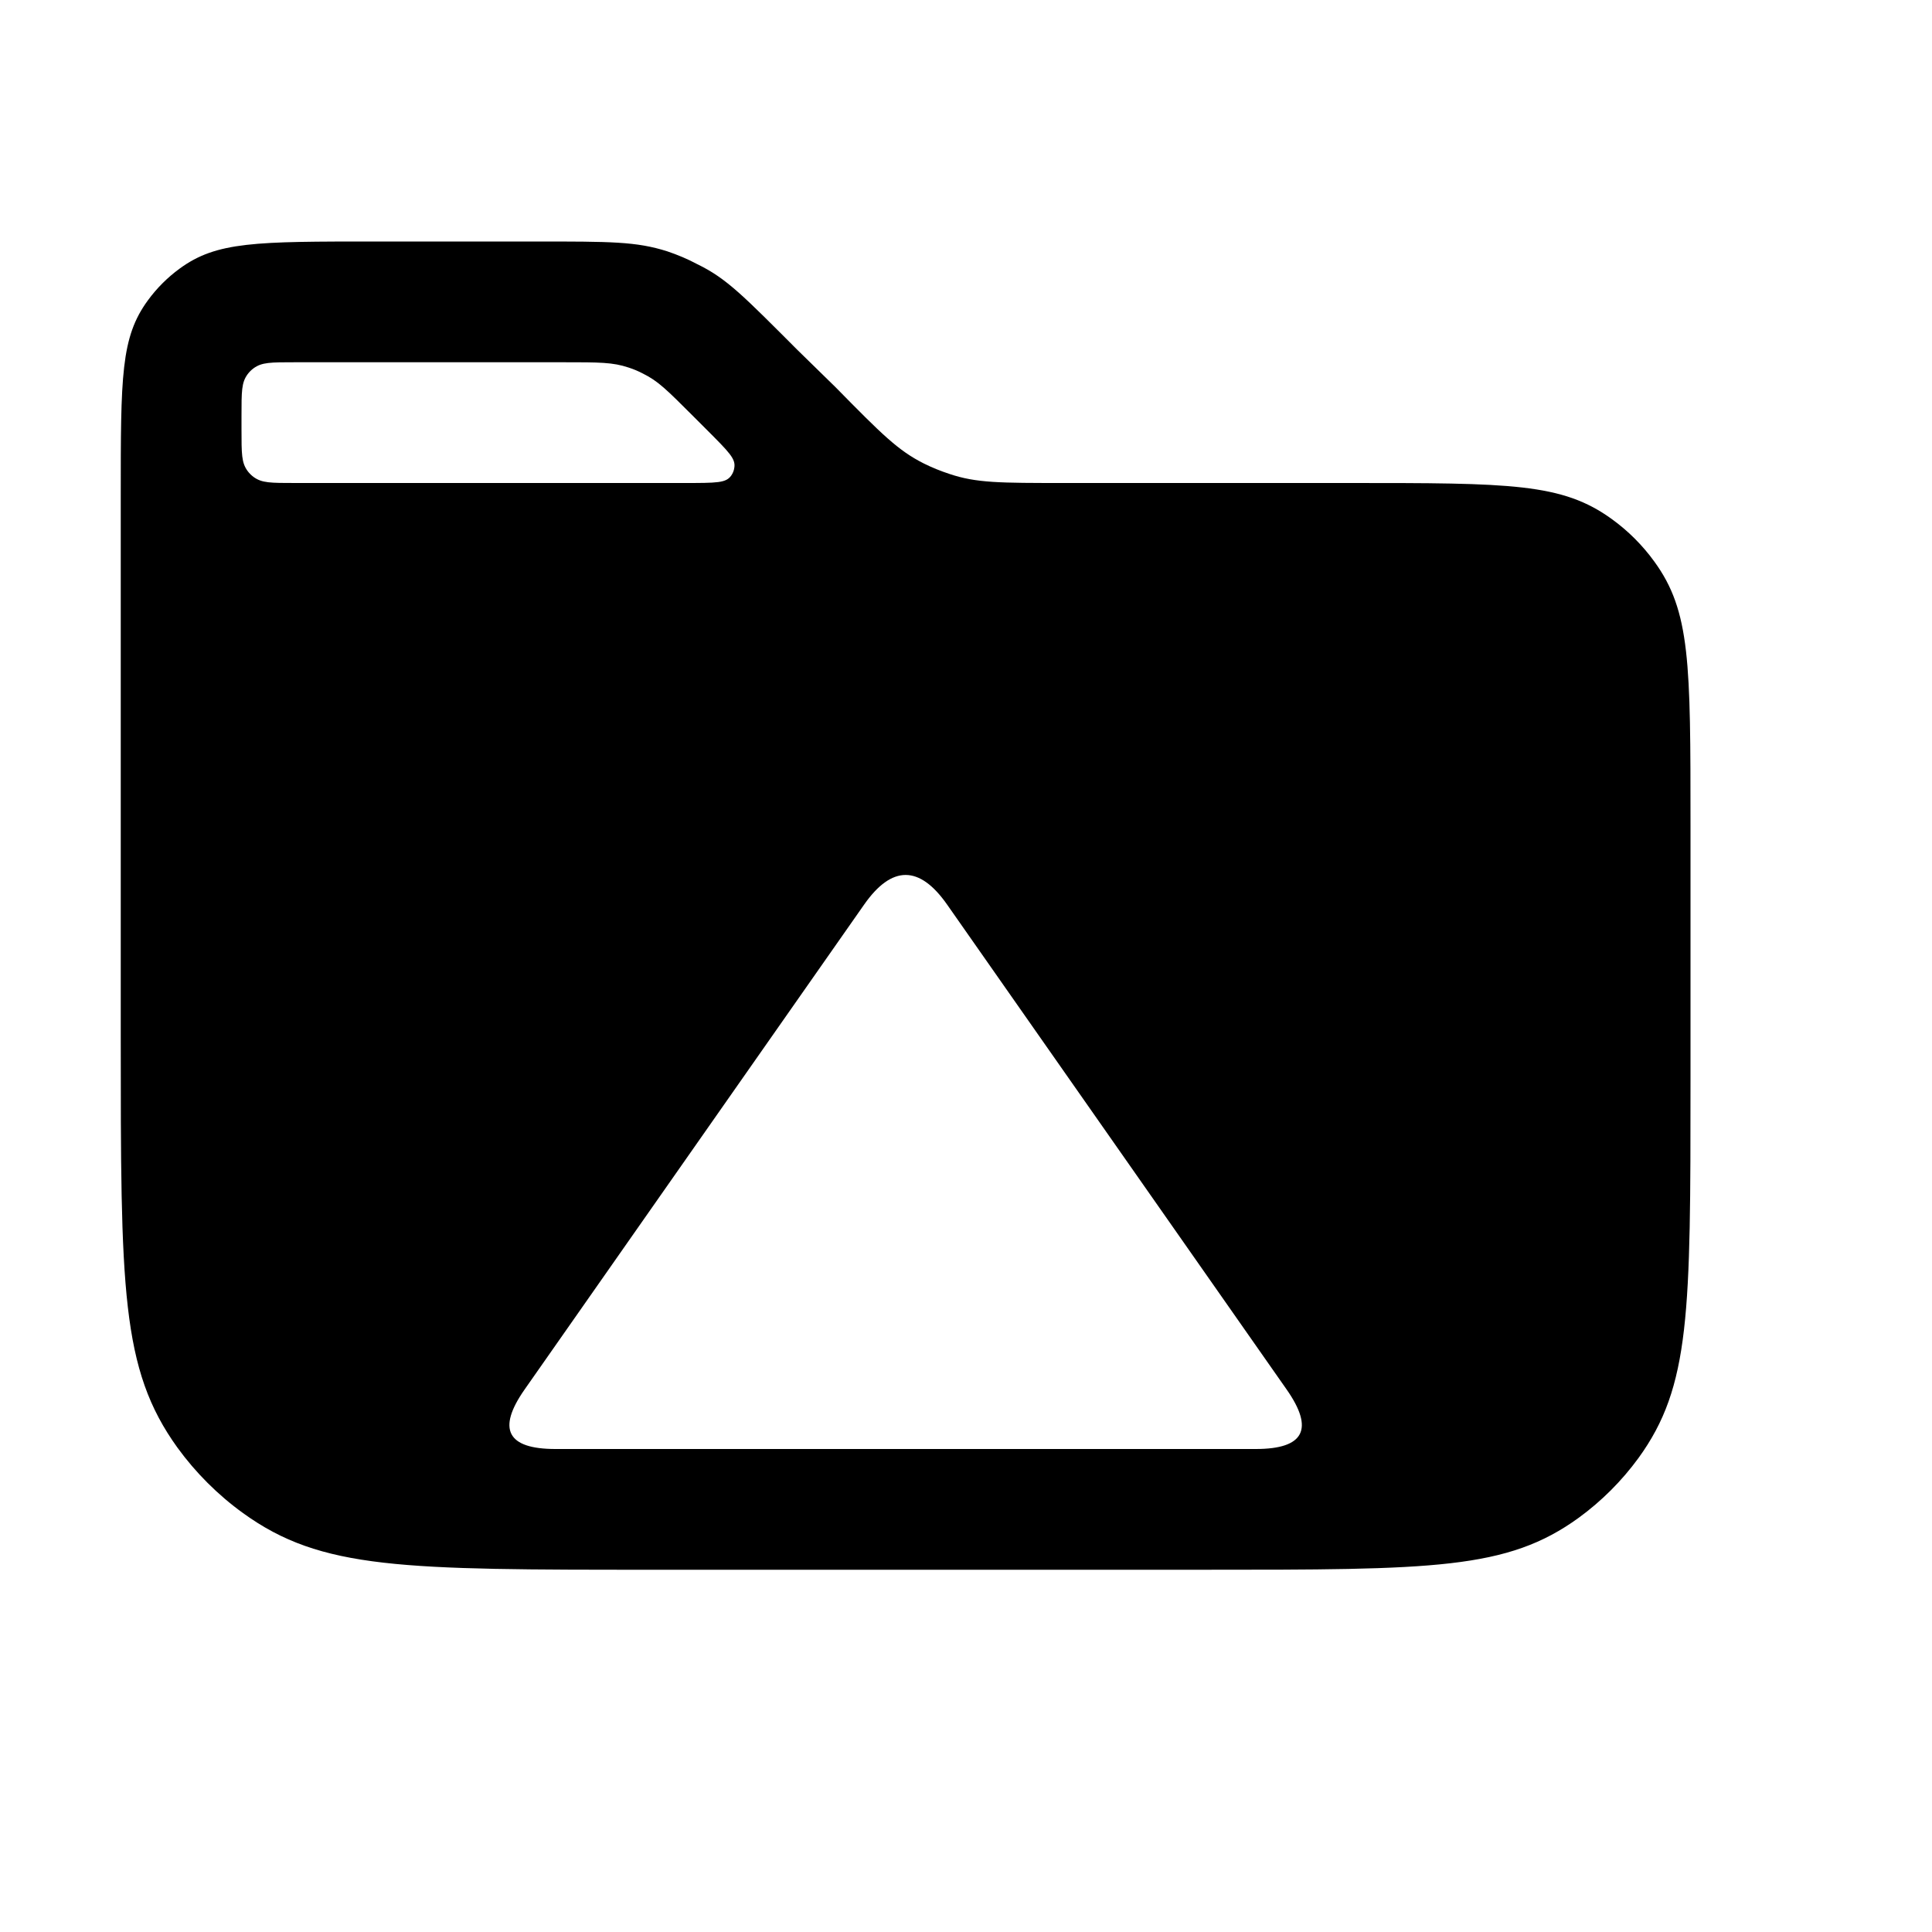
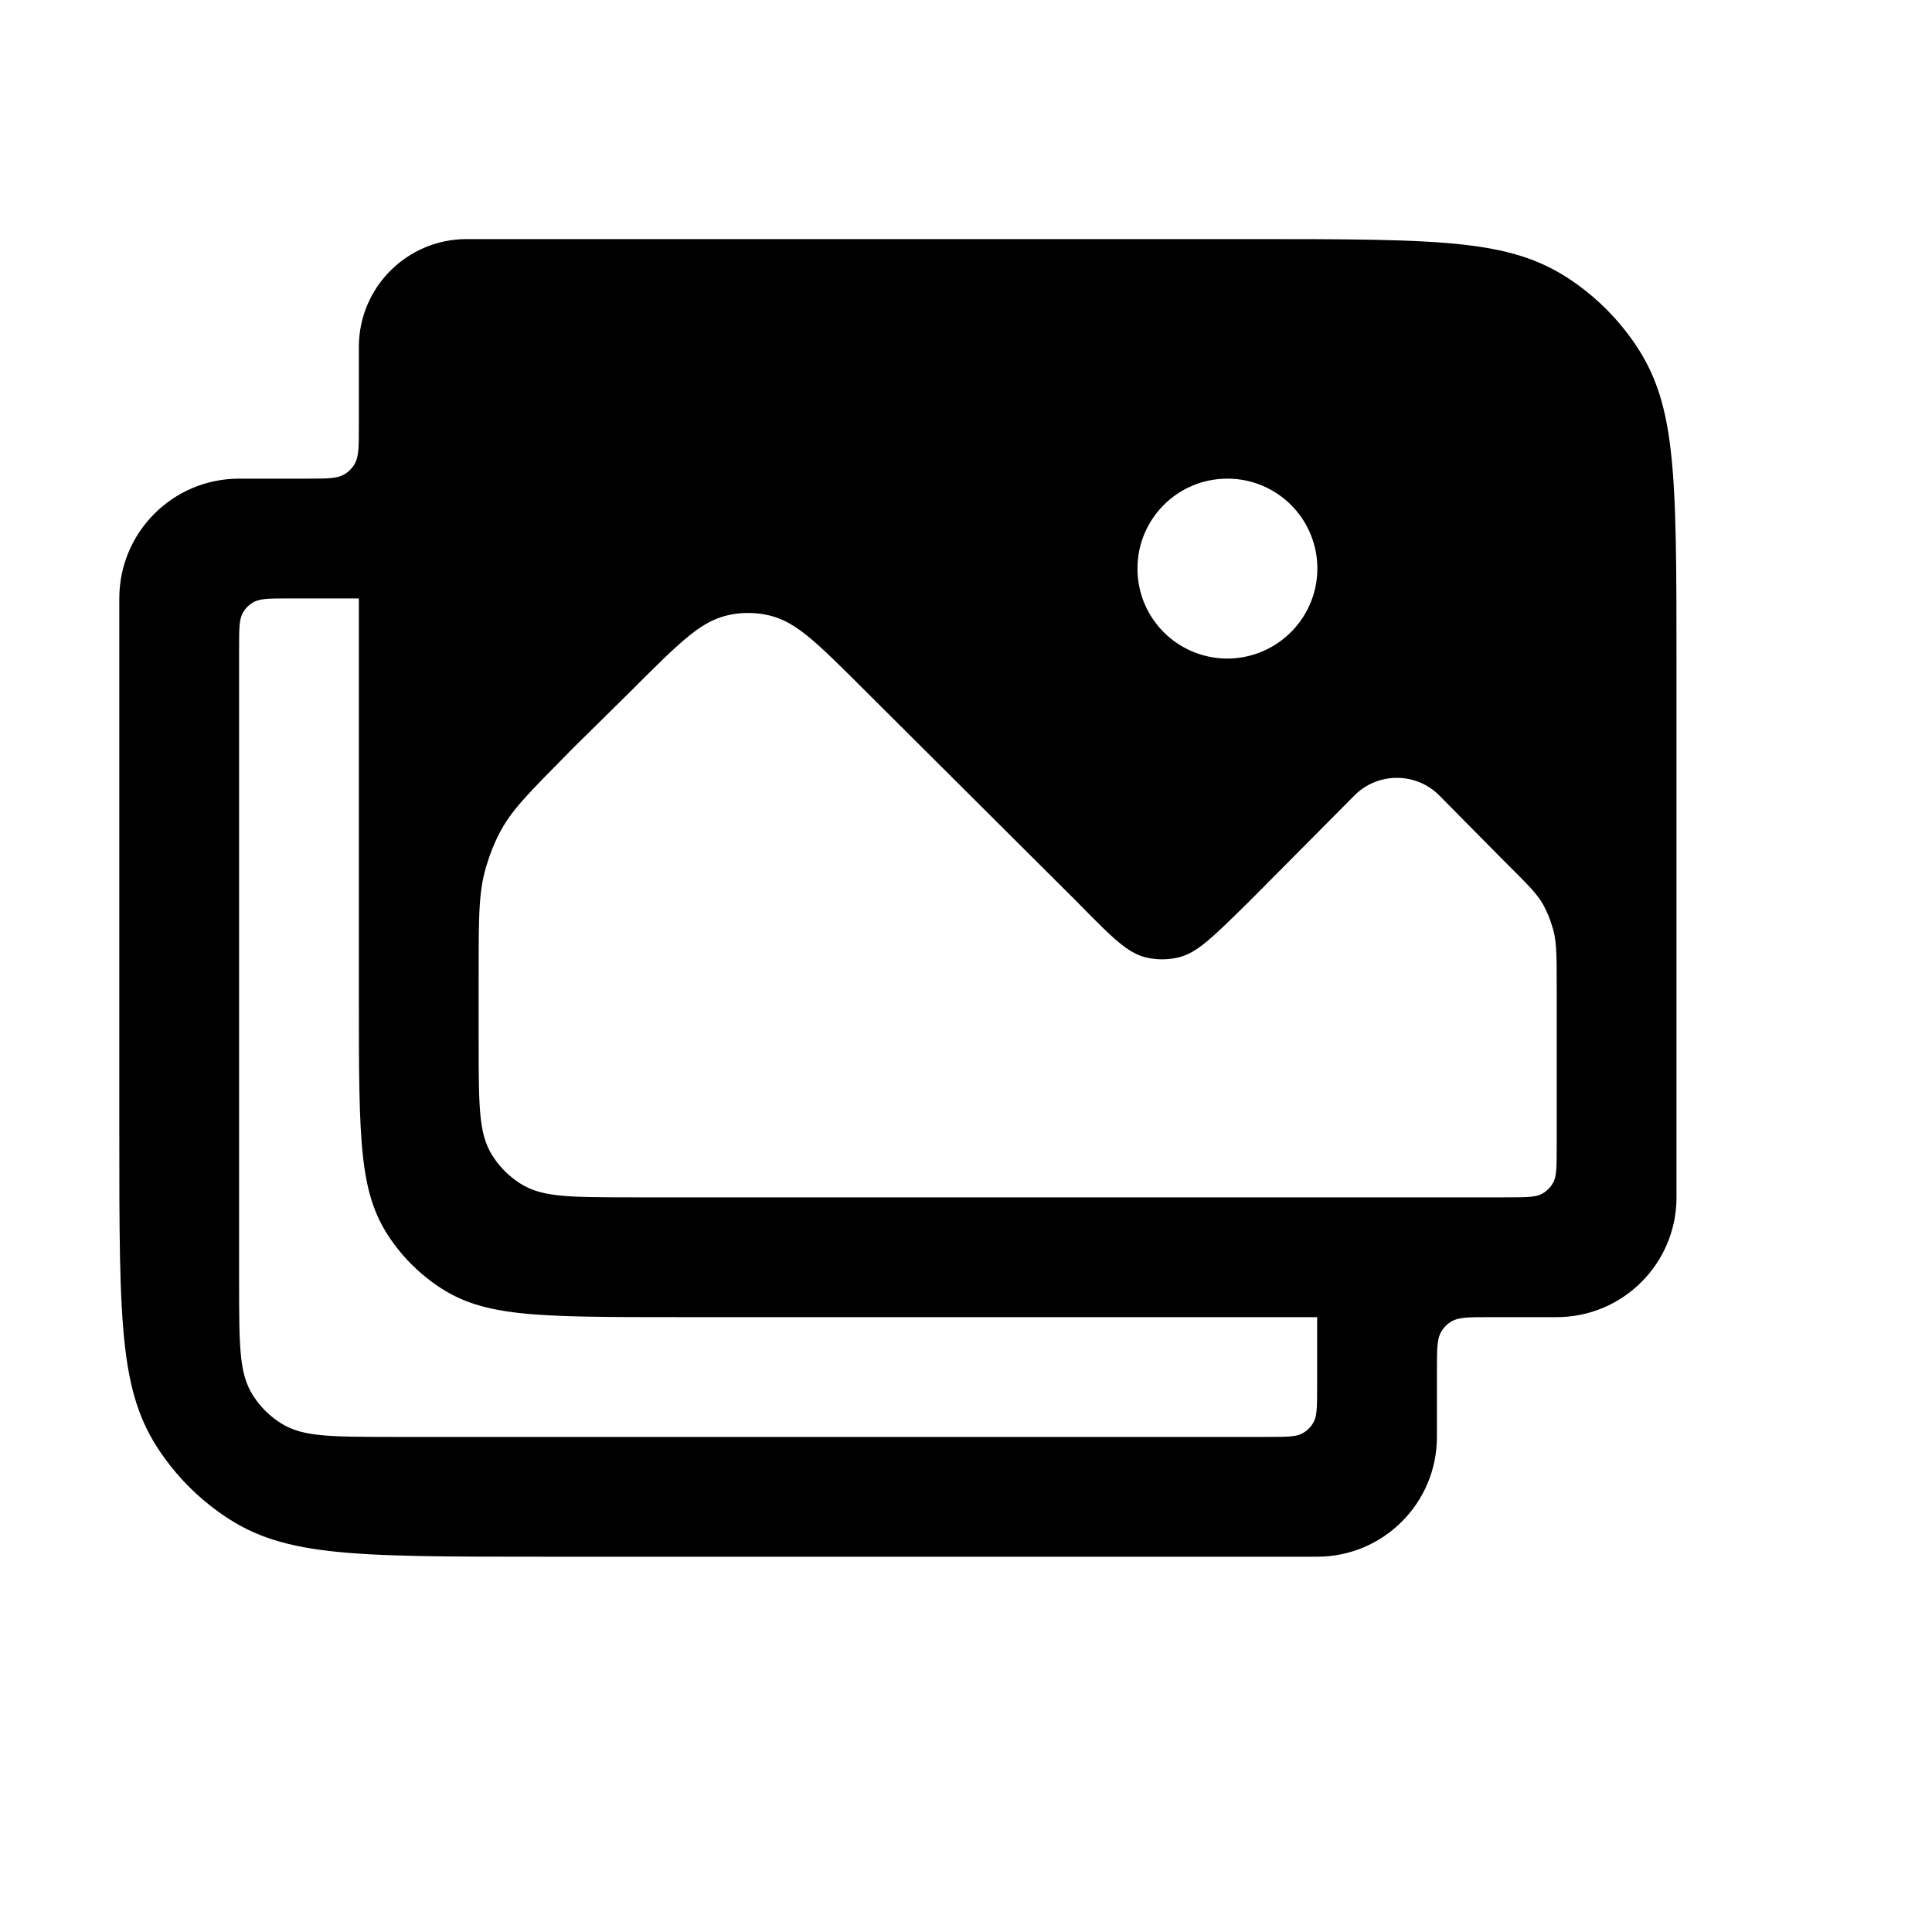
<svg xmlns="http://www.w3.org/2000/svg" height="16px" viewBox="0 0 16 16" width="16px">
-   <path d="M11.169 4C12.512 4 12.938 4 13.35 4.3C13.484 4.397 13.603 4.516 13.7 4.65C14 5.062 14 5.488 14 6.831L14 8.95C14 10.875 14 11.481 13.569 12.075C13.431 12.264 13.264 12.431 13.075 12.569C12.481 13 11.875 13 9.95 13L5.431 13C3.325 13 2.662 13 2.013 12.531C1.804 12.38 1.62 12.196 1.469 11.988C1 11.337 1 10.675 1 8.569L1 4.119C1 3.112 1 2.794 1.225 2.487C1.298 2.387 1.387 2.298 1.487 2.225C1.794 2 2.112 2 3.119 2L4.431 2C5.062 2 5.269 2 5.525 2.081C5.611 2.11 5.695 2.145 5.775 2.188C6.019 2.306 6.162 2.456 6.606 2.9L6.919 3.206C7.306 3.6 7.438 3.731 7.65 3.838C7.718 3.872 7.79 3.901 7.863 3.925C8.087 4 8.275 4 8.825 4ZM4.344 11.508Q4.172 11.754 4.236 11.877Q4.3 12 4.6 12L10.4 12Q10.7 12 10.764 11.877Q10.828 11.754 10.656 11.508L7.844 7.492Q7.672 7.246 7.5 7.246Q7.328 7.246 7.156 7.492ZM2.45 3C2.237 3 2.169 3 2.1 3.05C2.081 3.064 2.064 3.081 2.05 3.1C2 3.169 2 3.237 2 3.45L2 3.55C2 3.762 2 3.831 2.05 3.9C2.064 3.919 2.081 3.936 2.1 3.95C2.169 4 2.237 4 2.45 4L5.656 4C5.944 4 6.012 4 6.056 3.938C6.069 3.919 6.078 3.898 6.081 3.875C6.094 3.8 6.044 3.75 5.844 3.55L5.744 3.45C5.519 3.225 5.45 3.156 5.325 3.094C5.287 3.074 5.247 3.057 5.206 3.044C5.075 3 4.969 3 4.656 3Z" />
+   <path transform="translate(-0.5 -0.5) scale(0.062)" d="M174.4,40h-104A14.4,14.4,0,0,0,56,54.4v10.4c0,3.4,0,4.5-.8,5.6a4,4,0,0,1-.8.8c-1.1.8-2.2.8-5.6.8H40a16,16,0,0,0-16,16v70.9c0,27.1,0,35.7,6.1,44a31.7,31.7,0,0,0,7,7c8.3,6.1,16.9,6.1,44,6.1H184a16,16,0,0,0,16-16v-8.8c0-3.4,0-4.5.8-5.6a4,4,0,0,1,.8-.8c1.1-.8,2.2-.8,5.6-.8h8.8a16,16,0,0,0,16-16V97.6c0-27.4,0-36-6.1-44.4a32,32,0,0,0-7.1-7.1c-8.4-6.1-17-6.1-44.4-6.1ZM172,72a12,12,0,0,1,8.5,20.5A12,12,0,0,1,160,84a12,12,0,0,1,12-12ZM177,200H61.4c-10.2,0-13.4,0-16.5-2.3a11.9,11.9,0,0,1-2.6-2.6C40,192,40,188.8,40,178.6V95c0-3.4,0-4.4.7-5.4a3.9,3.9,0,0,1,.9-.9c1-.7,2-.7,5.4-.7h9v52.8c0,20.5,0,27,4.6,33.3a24,24,0,0,0,5.3,5.3c6.3,4.6,12.8,4.6,33.3,4.6H184v9c0,3.4,0,4.4-.7,5.4a3.9,3.9,0,0,1-.9.9c-1,.7-2,.7-5.4.7ZM209,168H93.3c-10.1,0-13.3,0-16.4-2.3a11.8,11.8,0,0,1-2.6-2.6C72,160,72,156.8,72,146.7v-8.1c0-8.8,0-11.8,1.2-15.4a24,24,0,0,1,1.4-3.5c1.7-3.4,3.8-5.4,10-11.7l7.2-7.1c7.7-7.7,10.1-10.1,14.2-10.8a12.7,12.7,0,0,1,4,0c4.1.7,6.5,3.1,14.2,10.8l27.6,27.5c5.4,5.5,7.2,7.3,10.1,7.7a9.1,9.1,0,0,0,2.8,0c2.9-.4,4.7-2.2,10.2-7.6l14.1-14.2a8,8,0,0,1,11.3,0l8.6,8.7c3.5,3.5,4.7,4.6,5.6,6.5a13.4,13.4,0,0,1,.8,2c.7,2,.7,3.6.7,8.6V161c0,3.4,0,4.4-.7,5.4a3.9,3.9,0,0,1-.9.9c-1,.7-2,.7-5.4.7Z" />
</svg>
